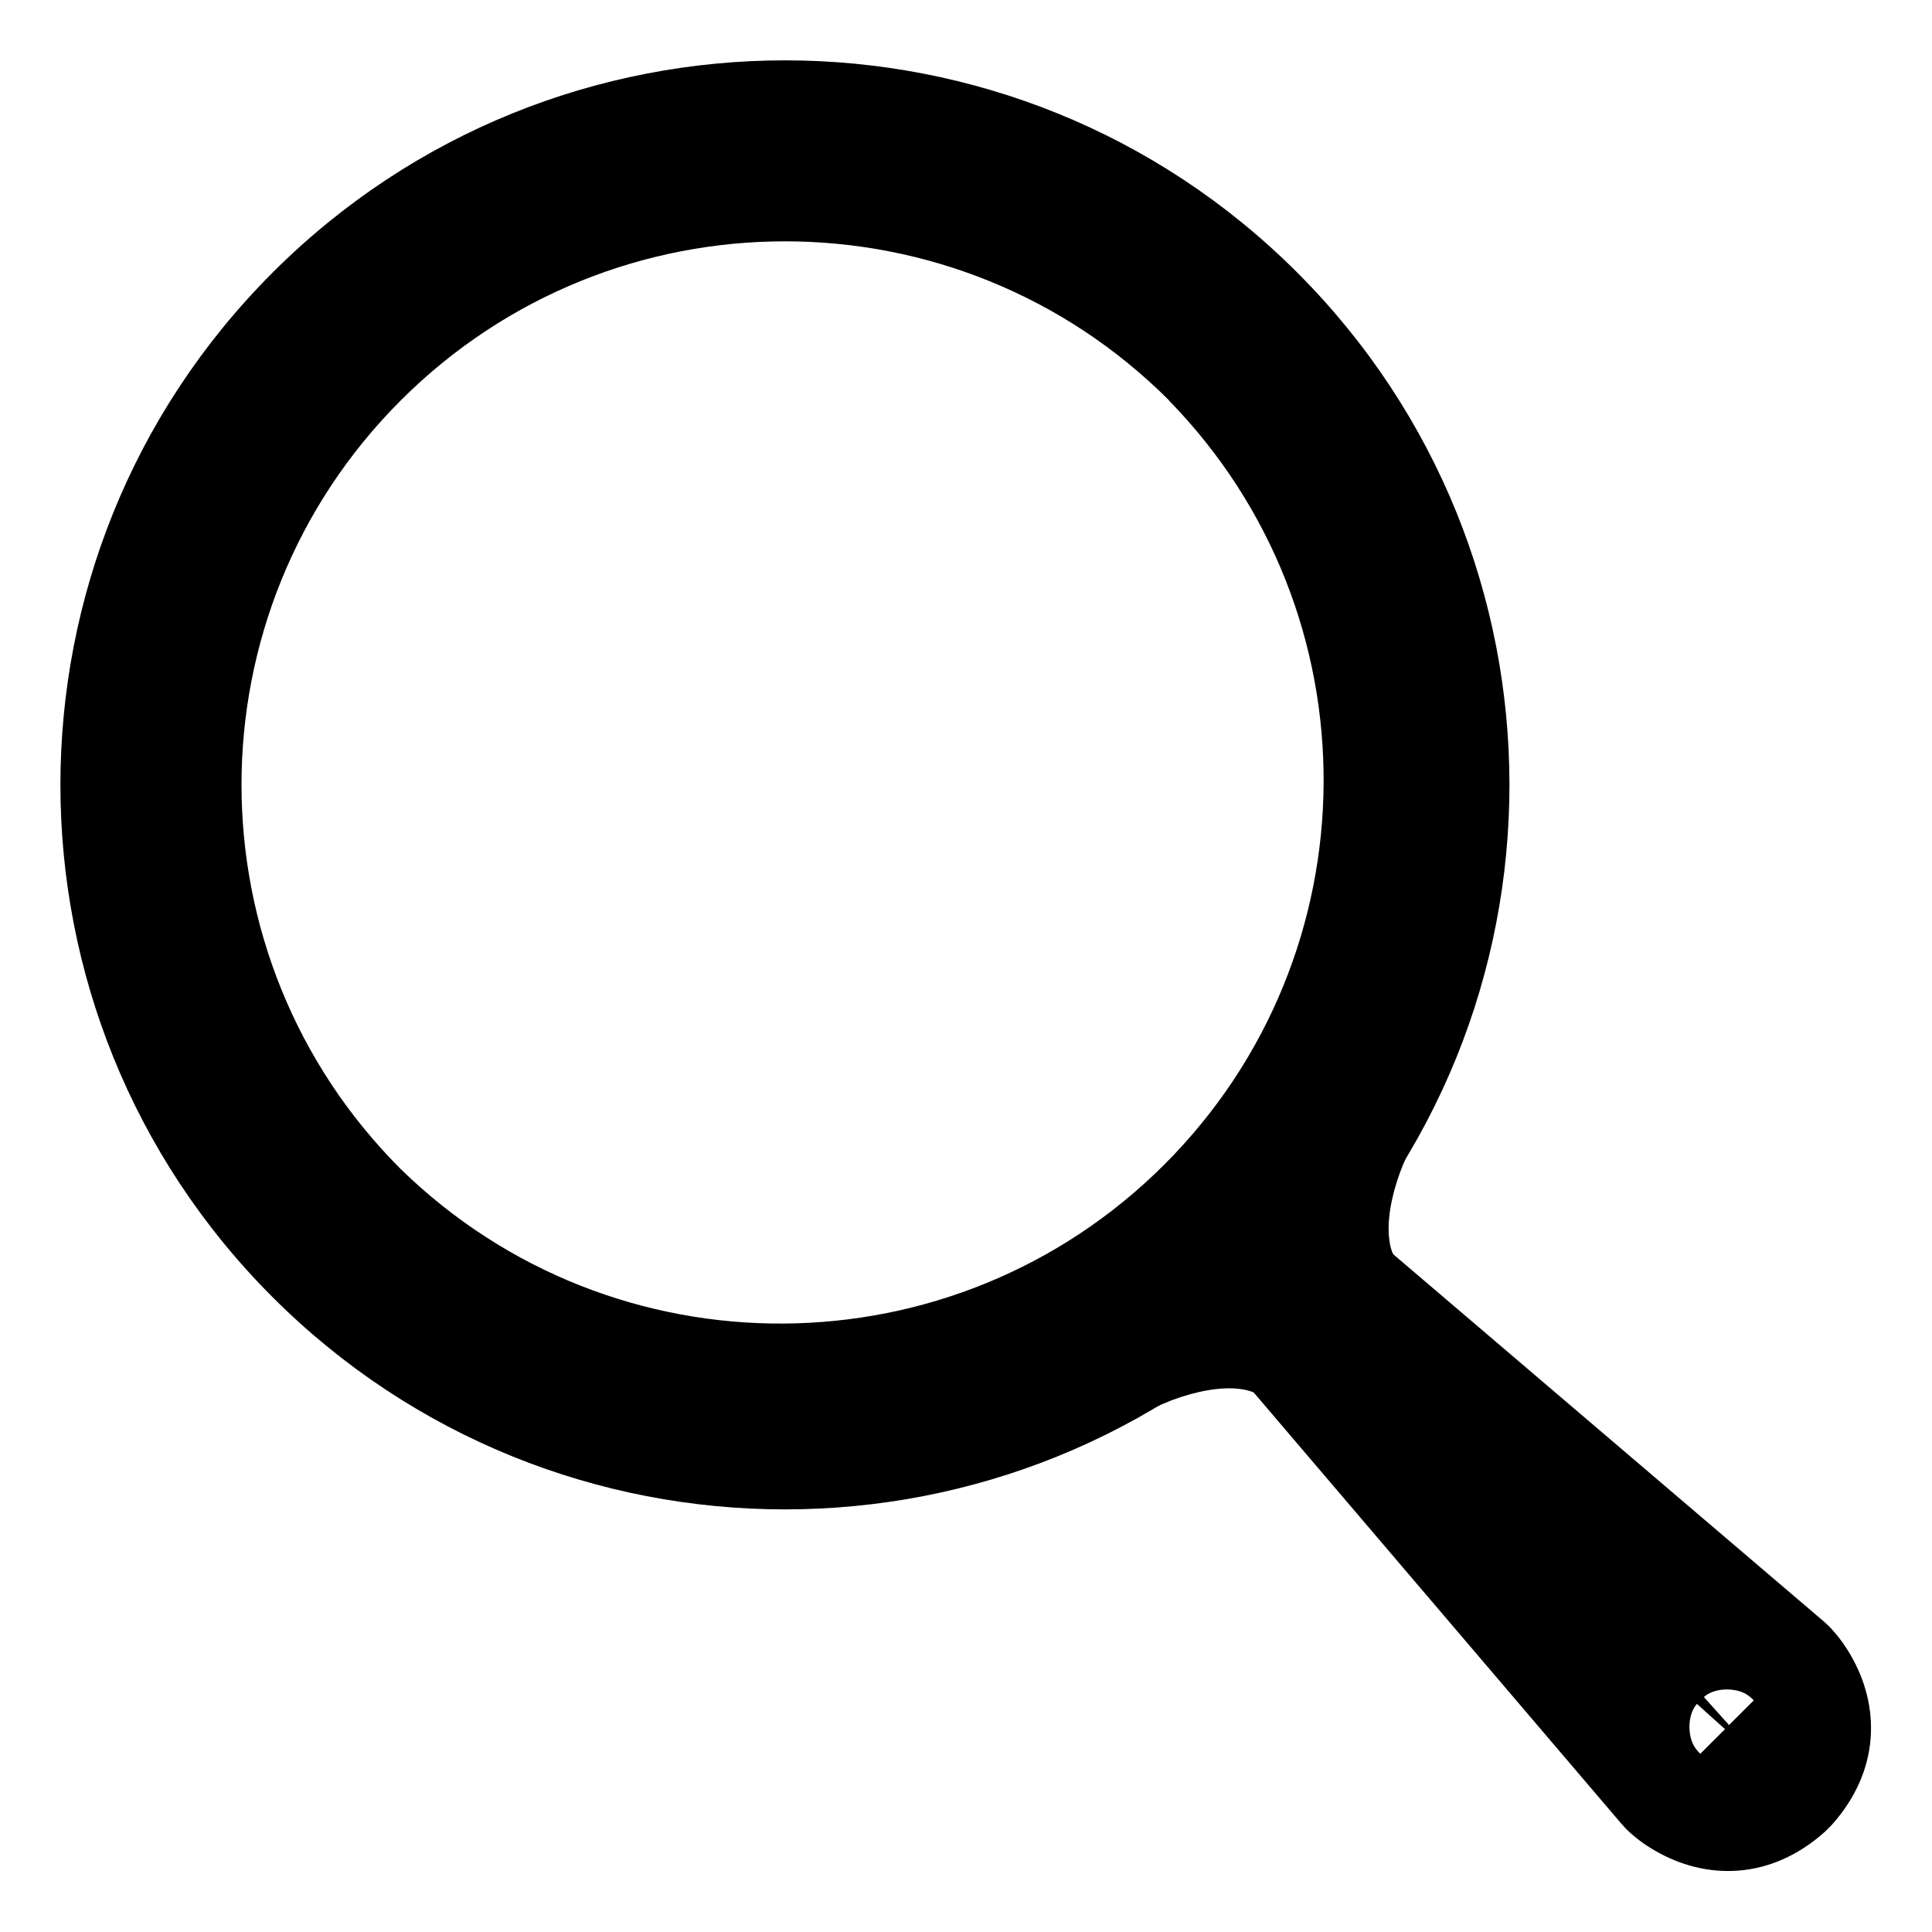
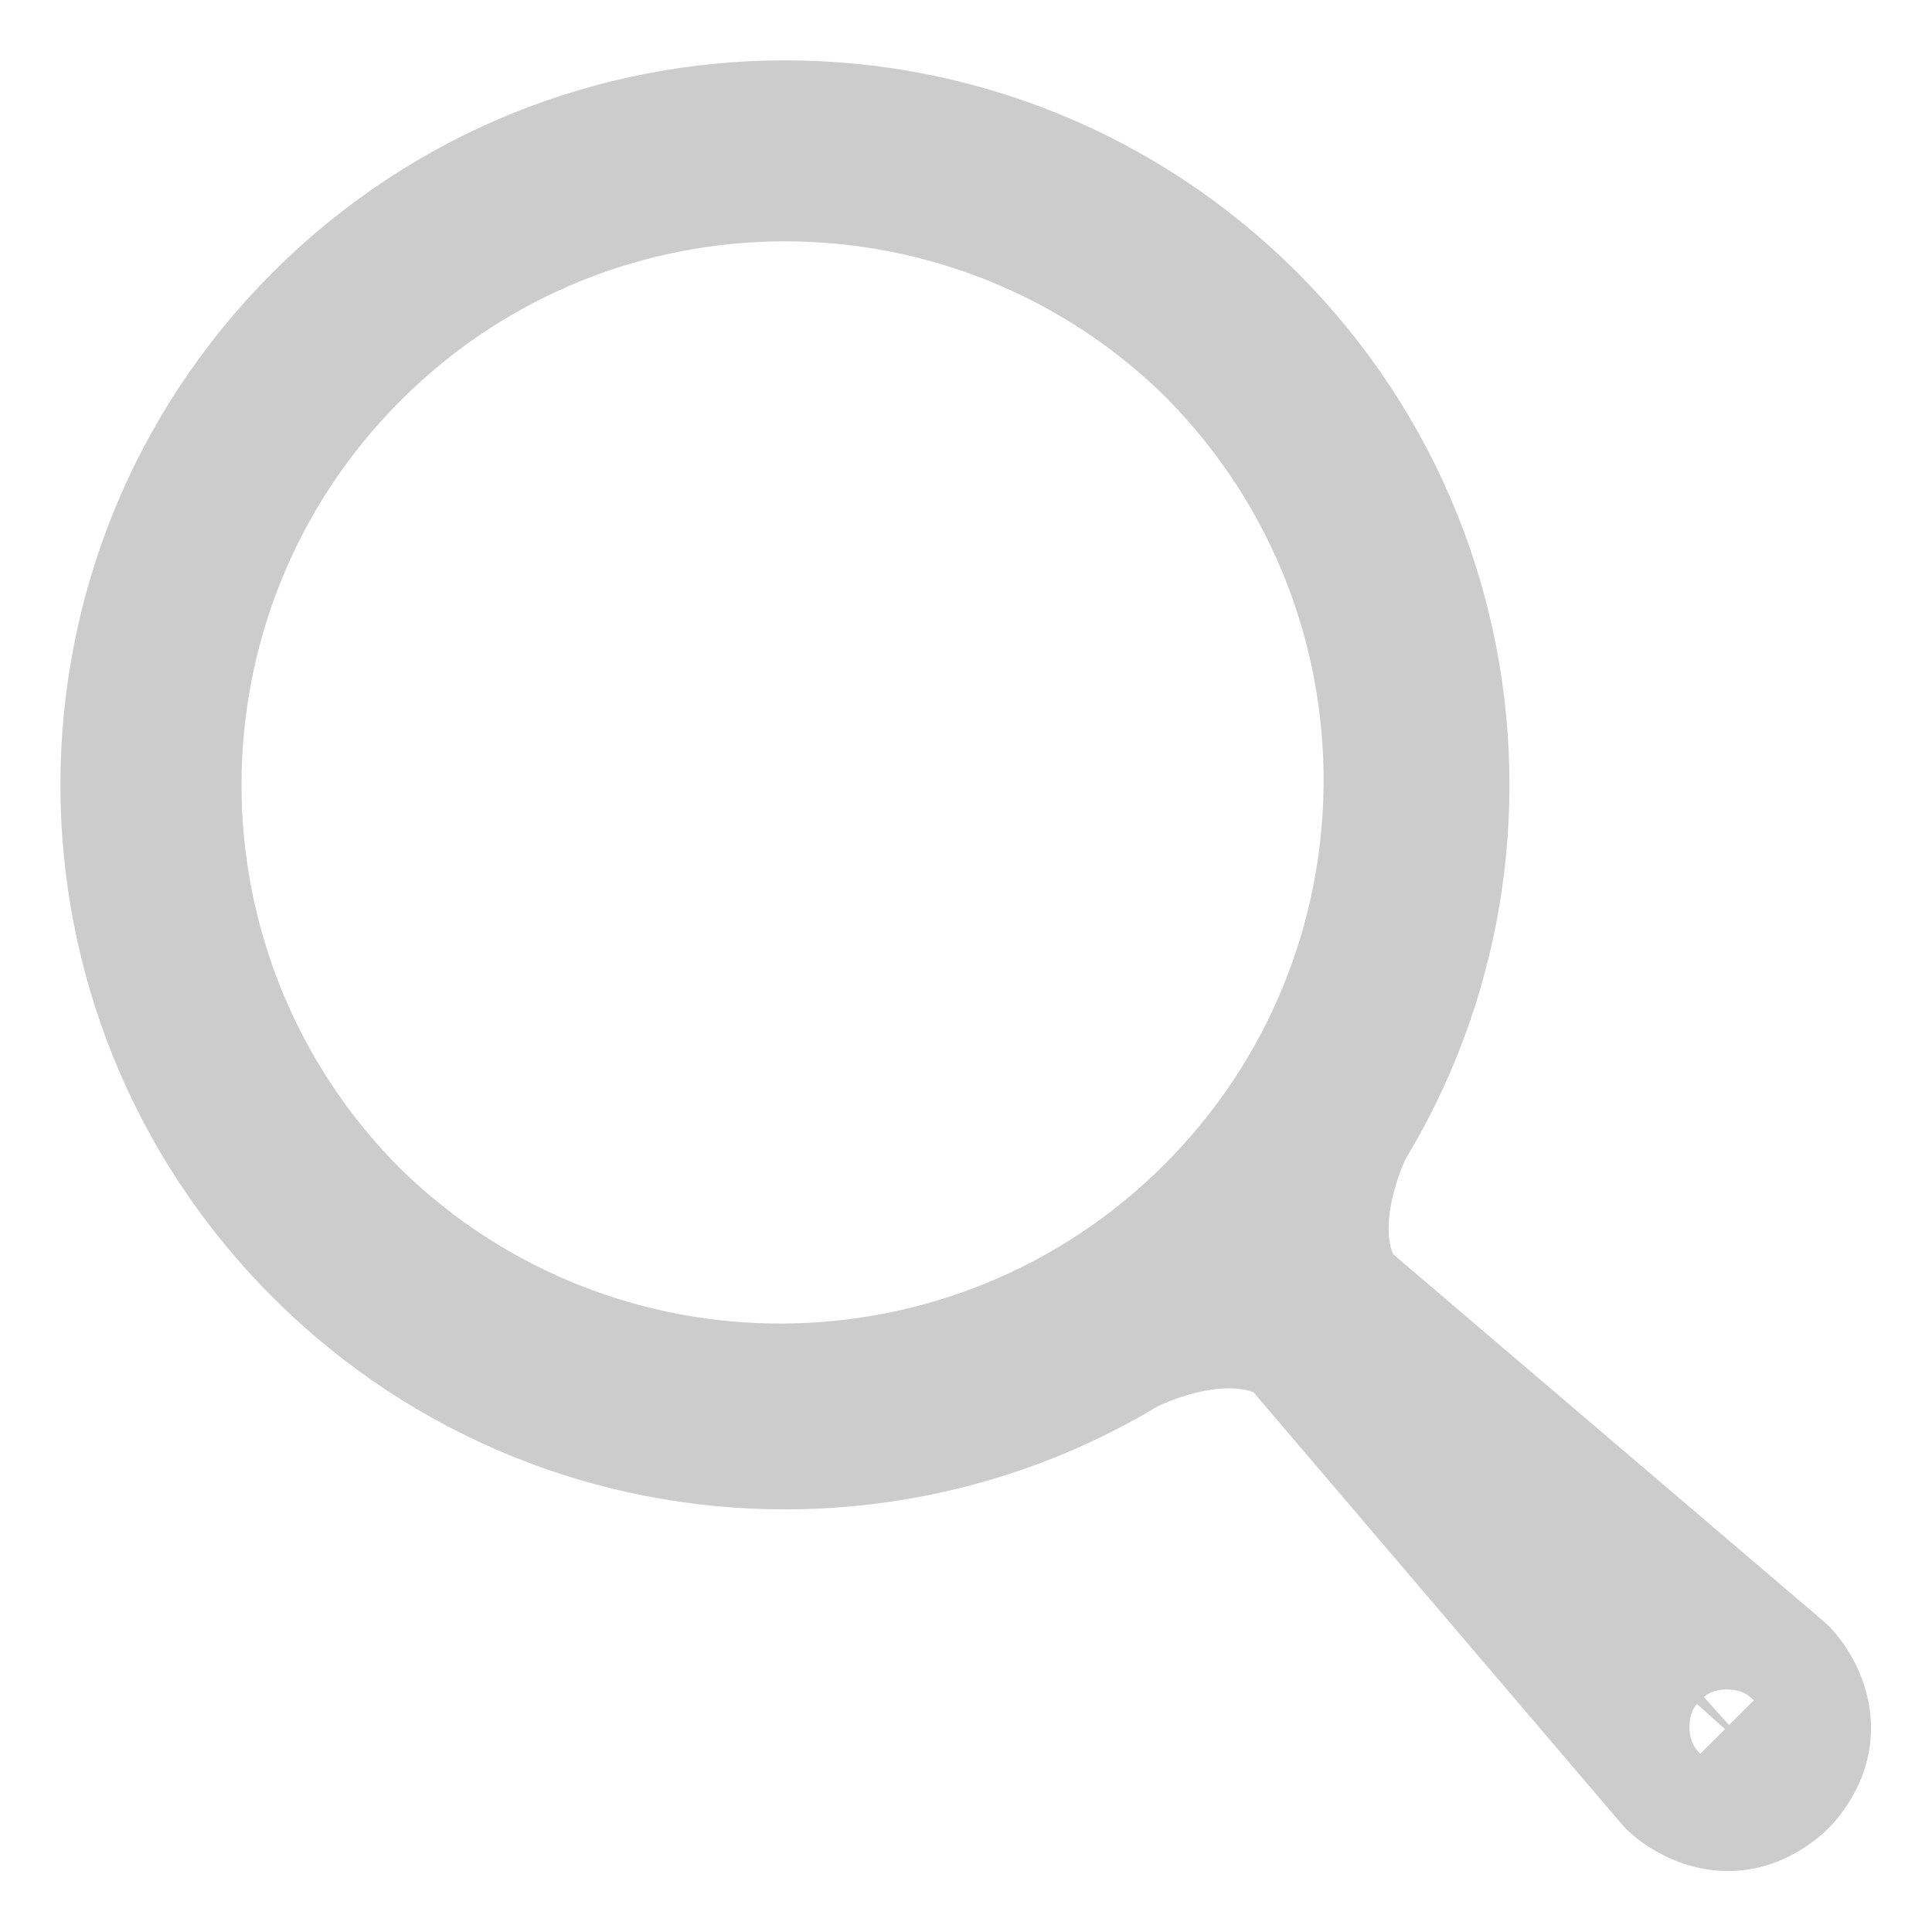
- <svg viewBox="0 0 16 16" width="16" height="16" fill="currentColor">
+ <svg xmlns="http://www.w3.org/2000/svg" viewBox="0 0 16 16" width="16" height="16" fill="#ccc">
  <g fill-rule="evenodd" transform="translate(-448 -544)">
    <g fill-rule="nonzero">
      <path d="M10.743 2.257a6 6 0 1 1-8.485 8.486 6 6 0 0 1 8.485-8.486zm-1.06 1.06a4.5 4.5 0 1 0-6.365 6.364 4.5 4.5 0 0 0 6.364-6.363z" transform="translate(448 544)" />
      <path d="M10.39 8.75a2.94 2.94 0 0 0-.199.432c-.155.417-.23.849-.172 1.284.055.415.232.794.54 1.103a.75.75 0 0 0 1.112-1.004l-.051-.057a.39.39 0 0 1-.114-.24c-.021-.155.014-.356.09-.563.031-.081.06-.145.08-.182l.012-.022a.75.75 0 1 0-1.299-.752z" transform="translate(448 544)" />
      <path d="M9.557 11.659c.038-.018.09-.04.15-.064.207-.077.408-.112.562-.092.08.01.143.034.198.077l.041.036a.75.75 0 0 0 1.06-1.06 1.881 1.881 0 0 0-1.103-.54c-.435-.058-.867.018-1.284.175-.189.07-.336.143-.433.2a.75.75 0 0 0 .624 1.356l.066-.027.12-.061z" transform="translate(448 544)" />
      <path d="m13.463 15.142-.04-.044-3.574-4.192c-.599-.703.355-1.656 1.058-1.057l4.191 3.574.044.04c.058.059.122.137.182.24.249.425.249.96-.154 1.41l-.057.057c-.45.403-.986.403-1.411.154a1.182 1.182 0 0 1-.24-.182zm.617-.616.444-.444a.31.31 0 0 0-.063-.052c-.093-.055-.263-.055-.35.024l.208.232.207-.206.006.007-.22.257-.026-.024.033-.034.025.027-.257.22-.007-.007zm-.027-.415c-.078.088-.078.257-.023.35a.31.31 0 0 0 .051.063l.205-.204-.233-.209z" transform="translate(448 544)" />
    </g>
  </g>
</svg>
